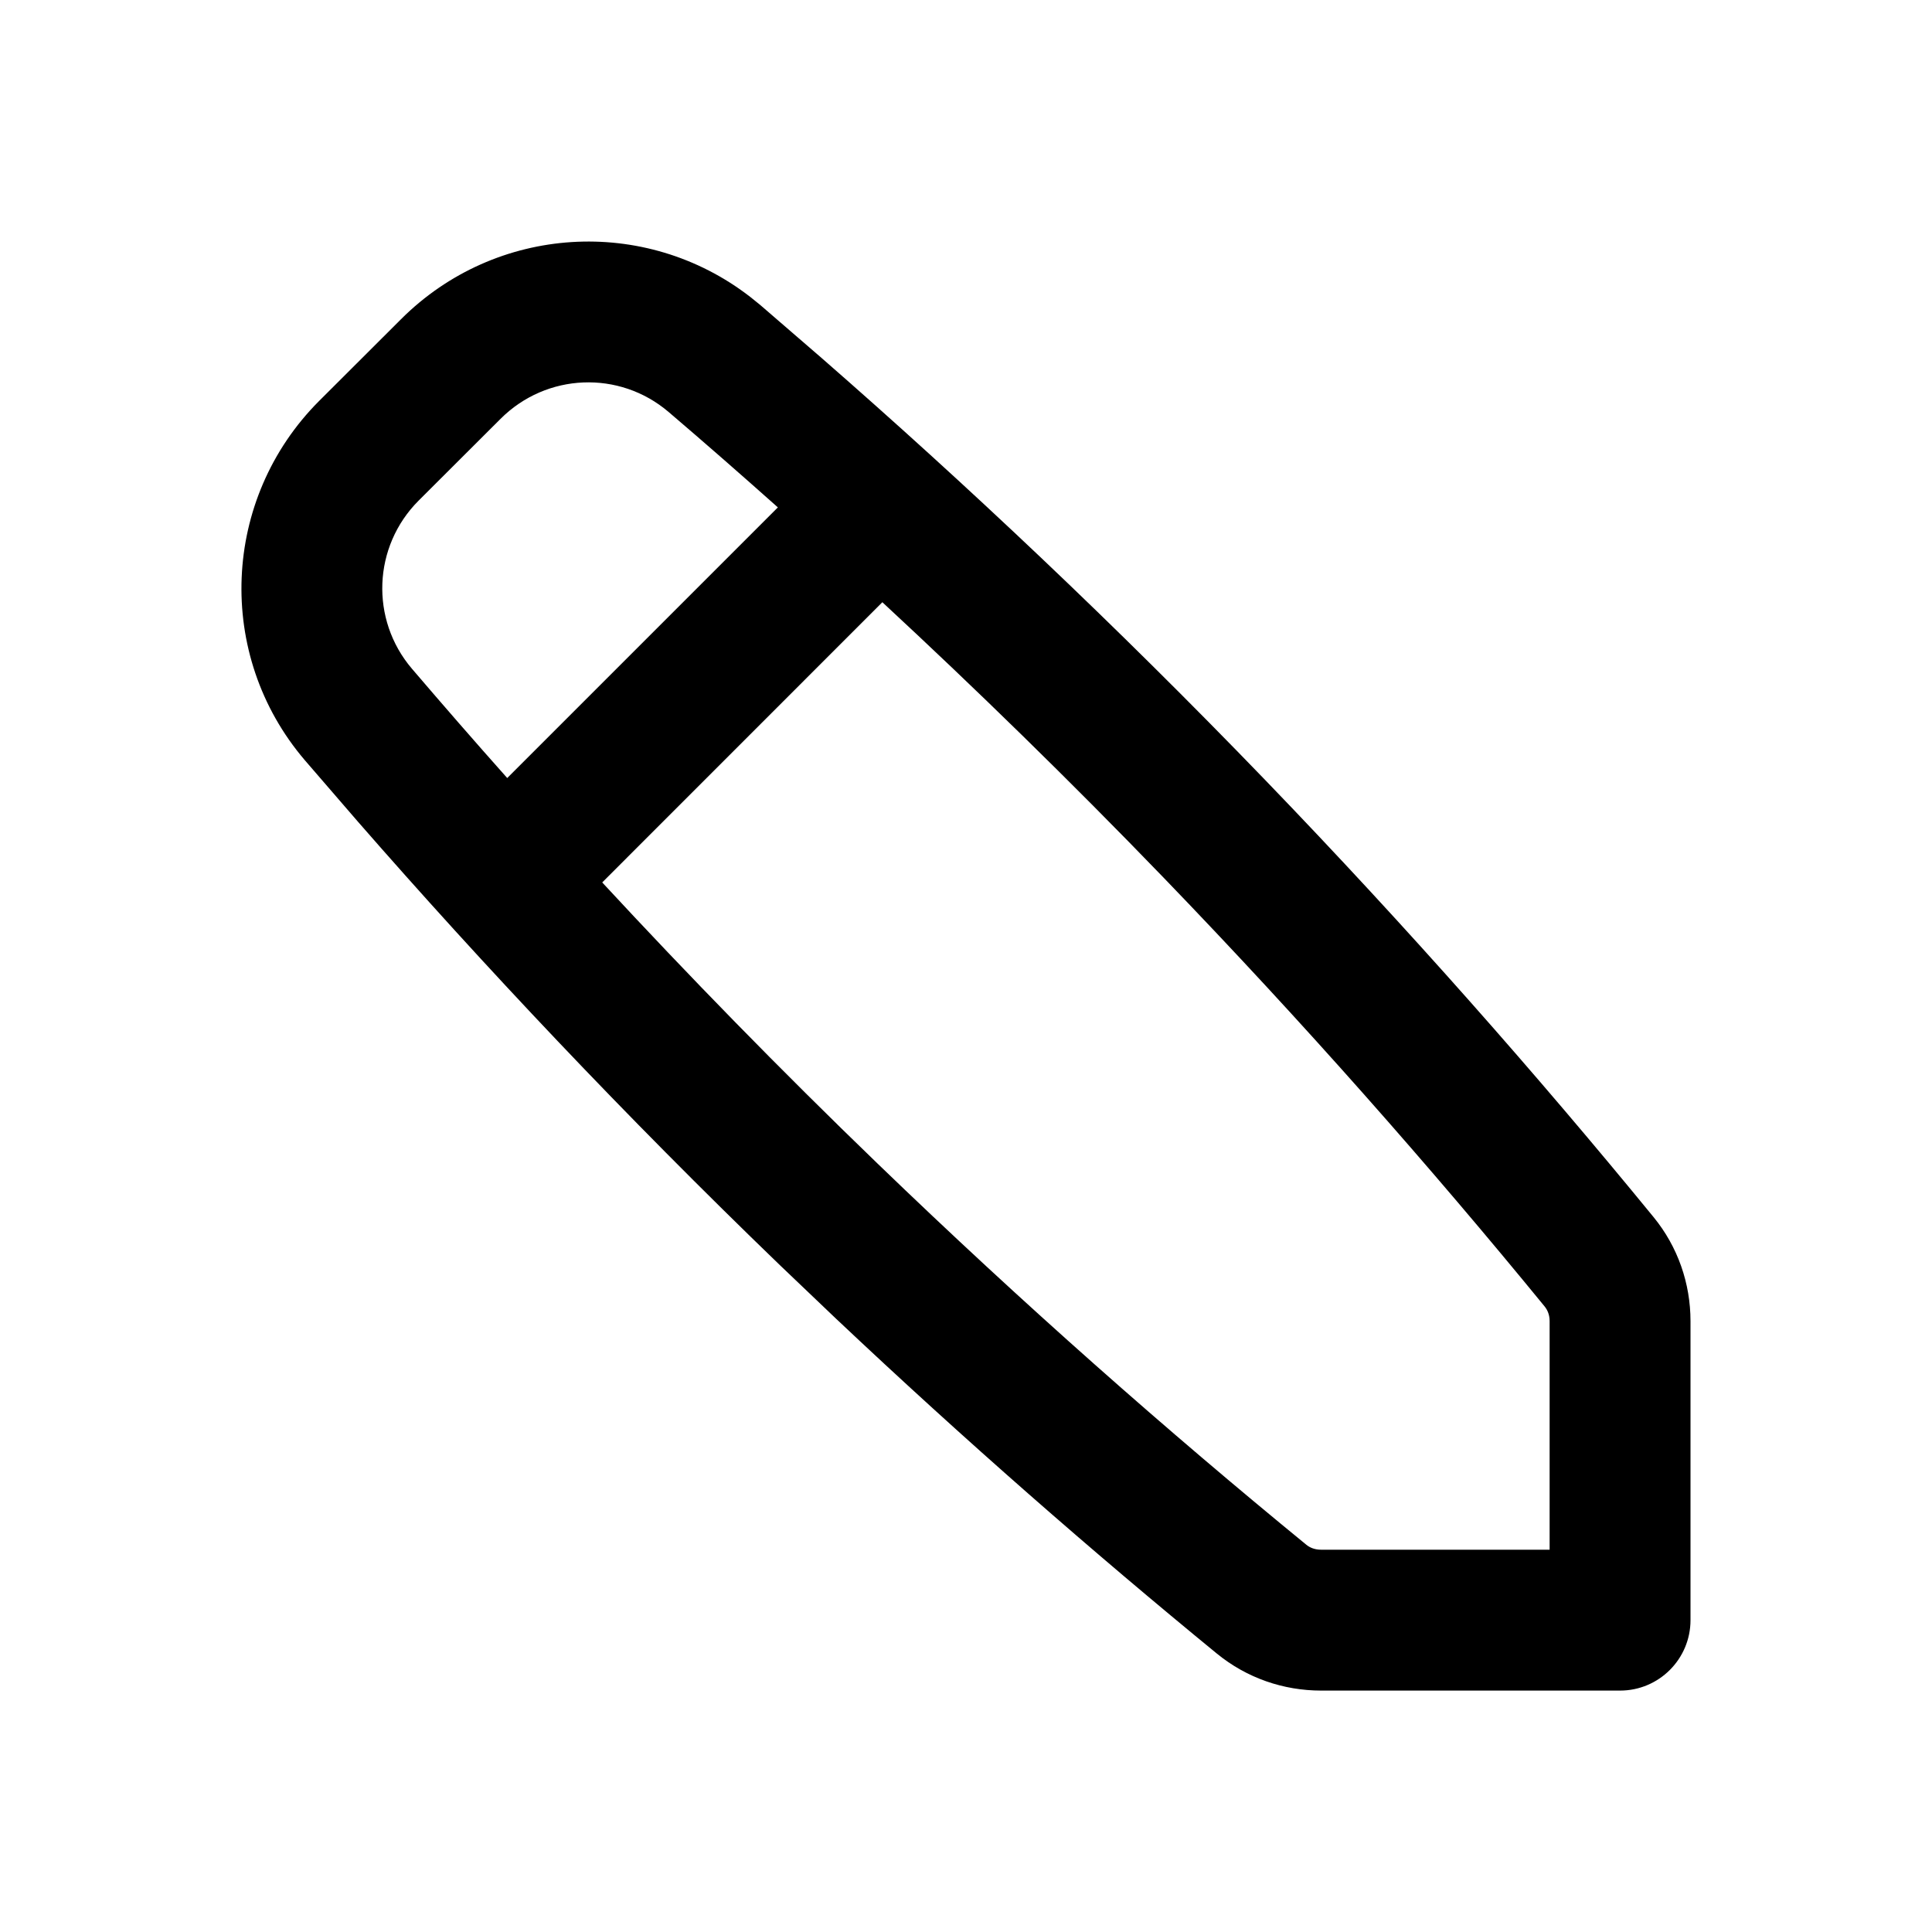
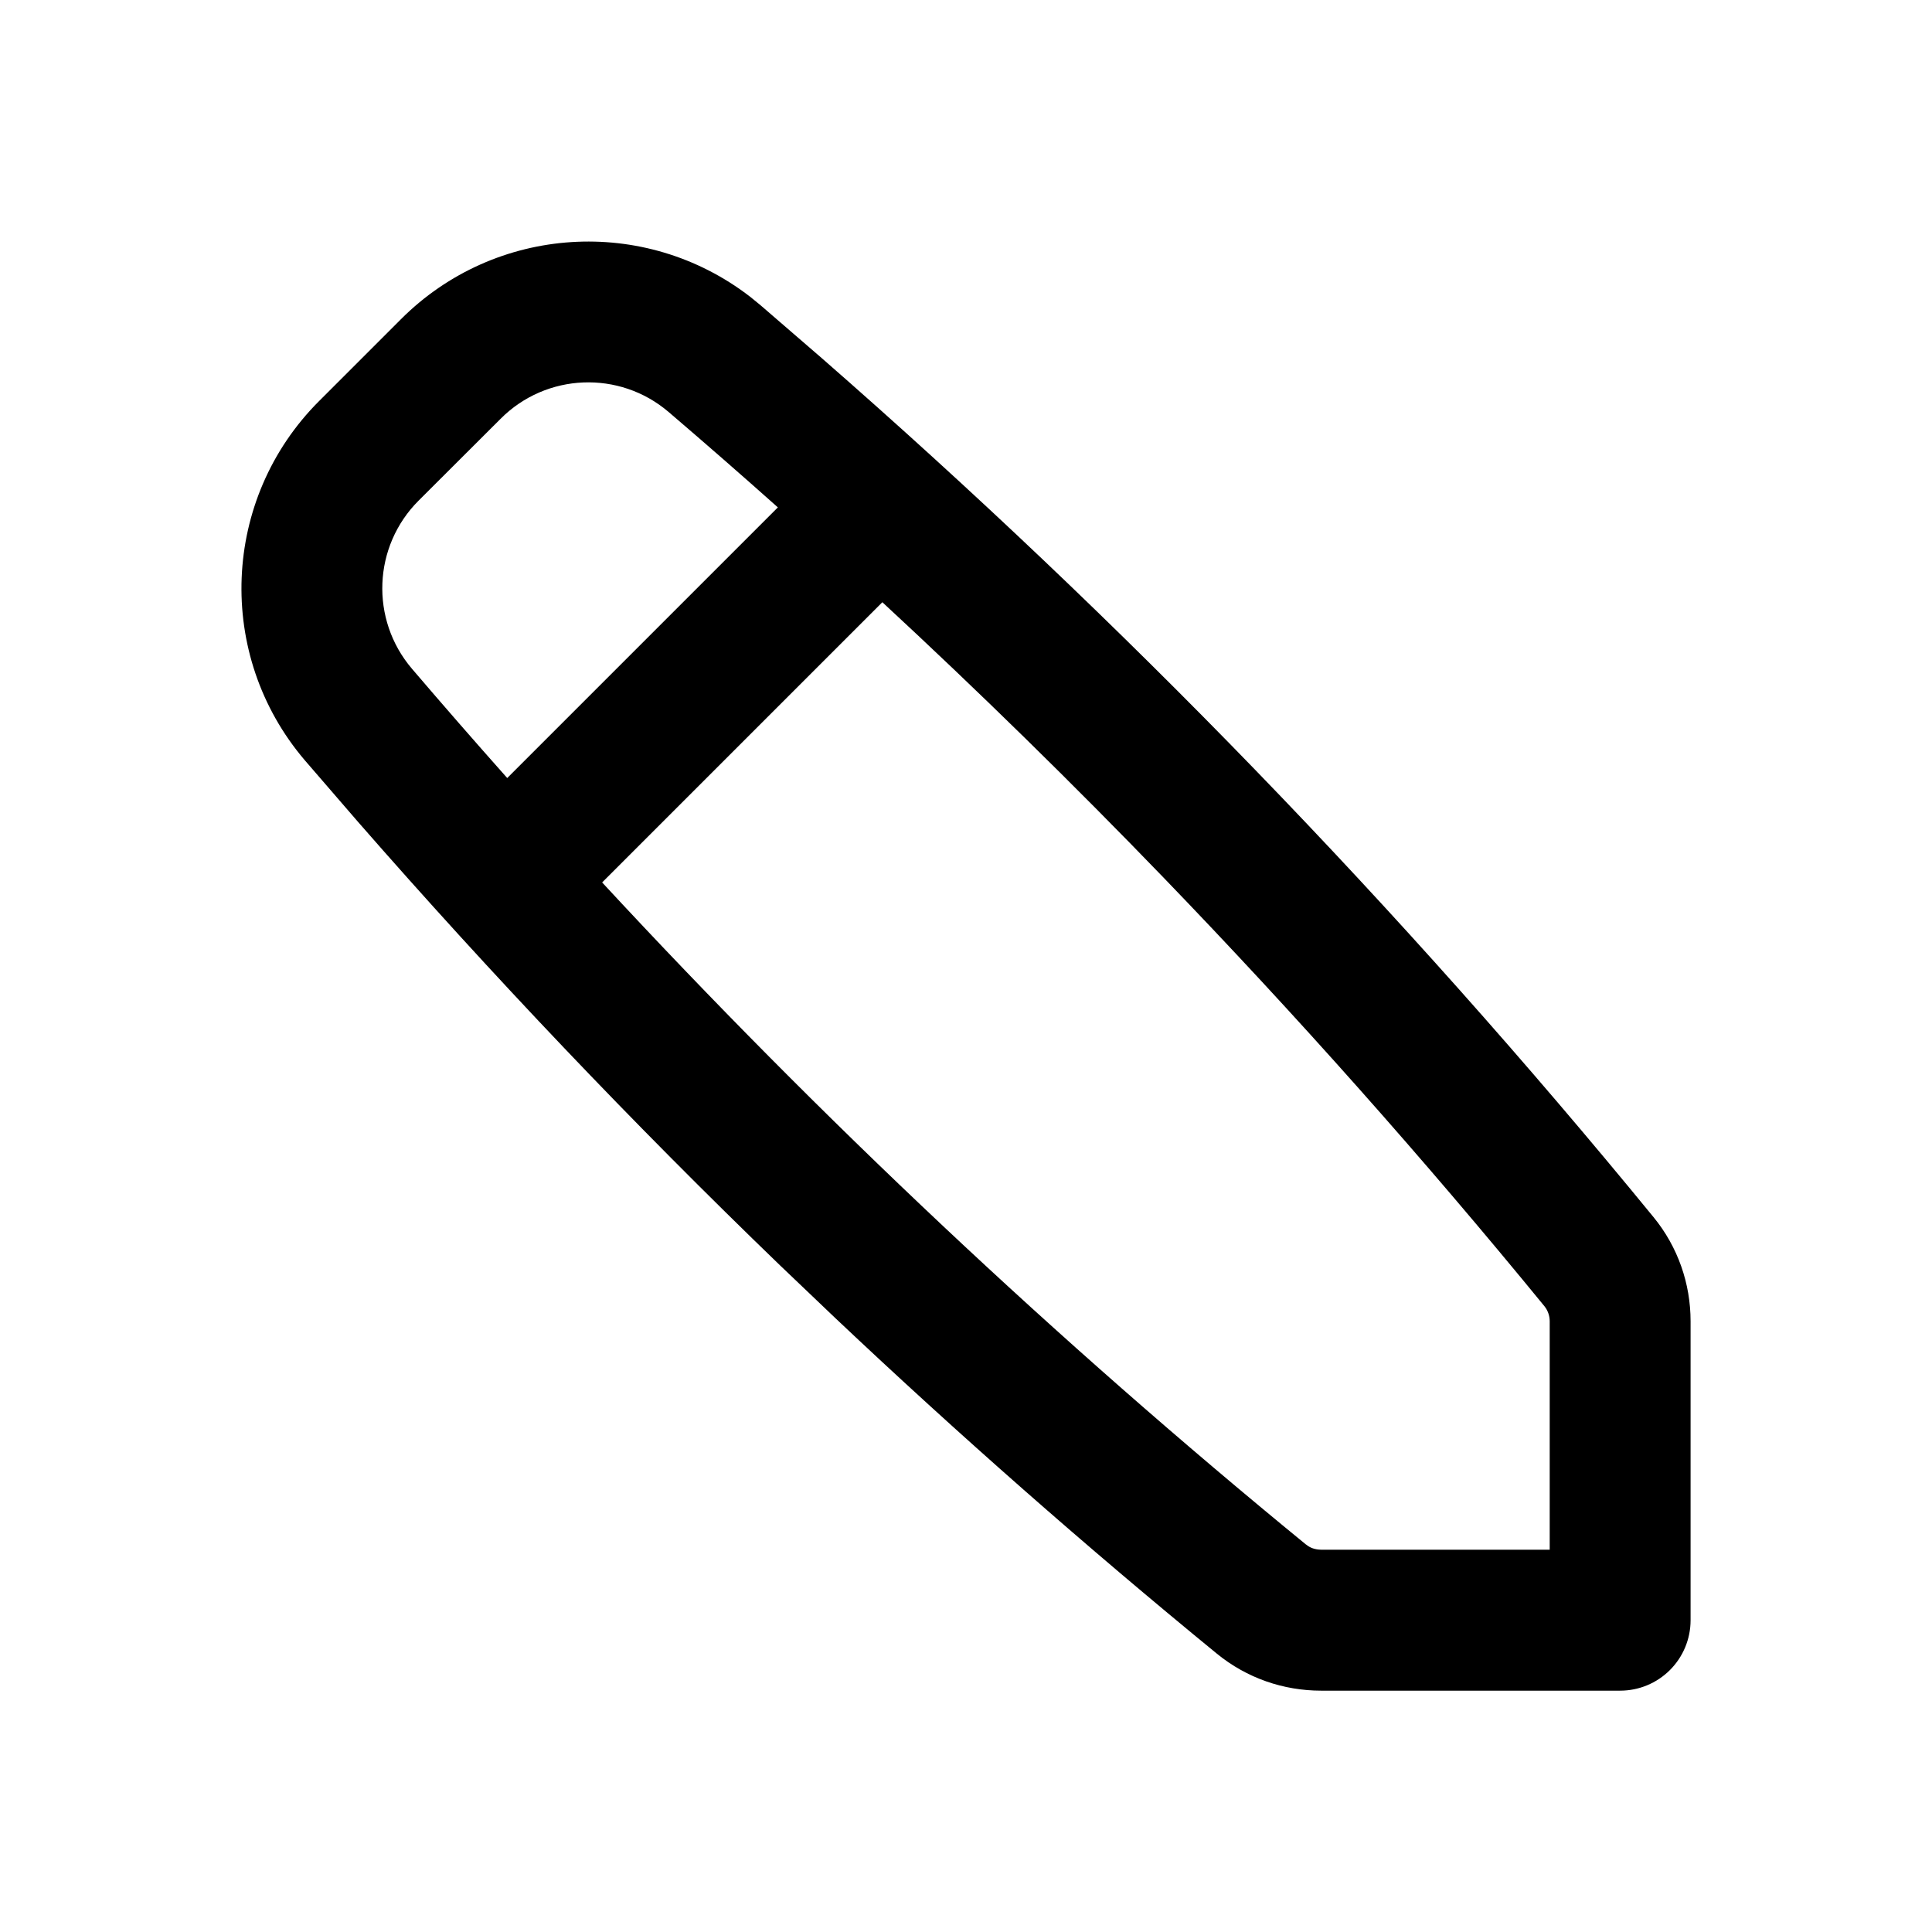
- <svg xmlns="http://www.w3.org/2000/svg" width="24" height="24" viewBox="0 0 24 24" fill="none">
-   <path fill-rule="evenodd" clip-rule="evenodd" d="M4.981 3.966C6.157 2.79 8.014 2.678 9.318 3.687L9.442 3.787L10.206 4.447C11.998 6.011 13.848 7.753 15.715 9.688C17.502 11.541 19.105 13.364 20.541 15.119C20.844 15.489 21 15.945 21 16.412V20.126C21 20.609 20.608 21.001 20.125 21.001H16.411C15.945 21.001 15.489 20.846 15.117 20.542C13.582 19.285 11.995 17.9 10.381 16.377L9.688 15.716C7.753 13.849 6.009 11.998 4.446 10.207L3.786 9.443C2.67 8.136 2.752 6.195 3.964 4.981L4.981 3.966ZM7.481 10.962C8.546 12.112 9.685 13.281 10.903 14.456C12.718 16.207 14.505 17.78 16.226 19.188L16.227 19.189C16.275 19.228 16.336 19.251 16.411 19.251H19.25V16.412C19.25 16.337 19.226 16.276 19.187 16.228C17.779 14.507 16.207 12.719 14.455 10.903C13.28 9.686 12.111 8.547 10.961 7.481L7.481 10.962ZM8.306 5.118C7.694 4.596 6.788 4.633 6.218 5.203L5.201 6.218C4.631 6.788 4.596 7.696 5.117 8.307C5.5 8.755 5.895 9.209 6.301 9.665L9.663 6.303C9.207 5.897 8.755 5.501 8.306 5.118Z" fill="black" />
+ <svg xmlns="http://www.w3.org/2000/svg" width="24" height="24" fill="none" viewBox="0 0 24 24">
+   <path fill="#000" fill-rule="evenodd" d="M4.98 3.966a3.29 3.29 0 0 1 4.338-.28l.124.101.764.66A89 89 0 0 1 20.541 15.12c.303.37.46.826.46 1.293v3.714a.875.875 0 0 1-.876.875h-3.714c-.466 0-.922-.155-1.294-.459a89 89 0 0 1-4.736-4.165l-.693-.661a89 89 0 0 1-5.242-5.509l-.66-.764a3.29 3.29 0 0 1 .178-4.462zm2.5 6.996a87 87 0 0 0 8.745 8.226h.002q.072.061.184.063h2.84v-2.839a.3.3 0 0 0-.064-.184 87 87 0 0 0-4.732-5.325 87 87 0 0 0-3.494-3.422zm.826-5.844a1.537 1.537 0 0 0-2.088.085L5.201 6.218a1.54 1.54 0 0 0-.084 2.089q.575.673 1.184 1.358l3.362-3.362a88 88 0 0 0-1.357-1.185" clip-rule="evenodd" />
</svg>
